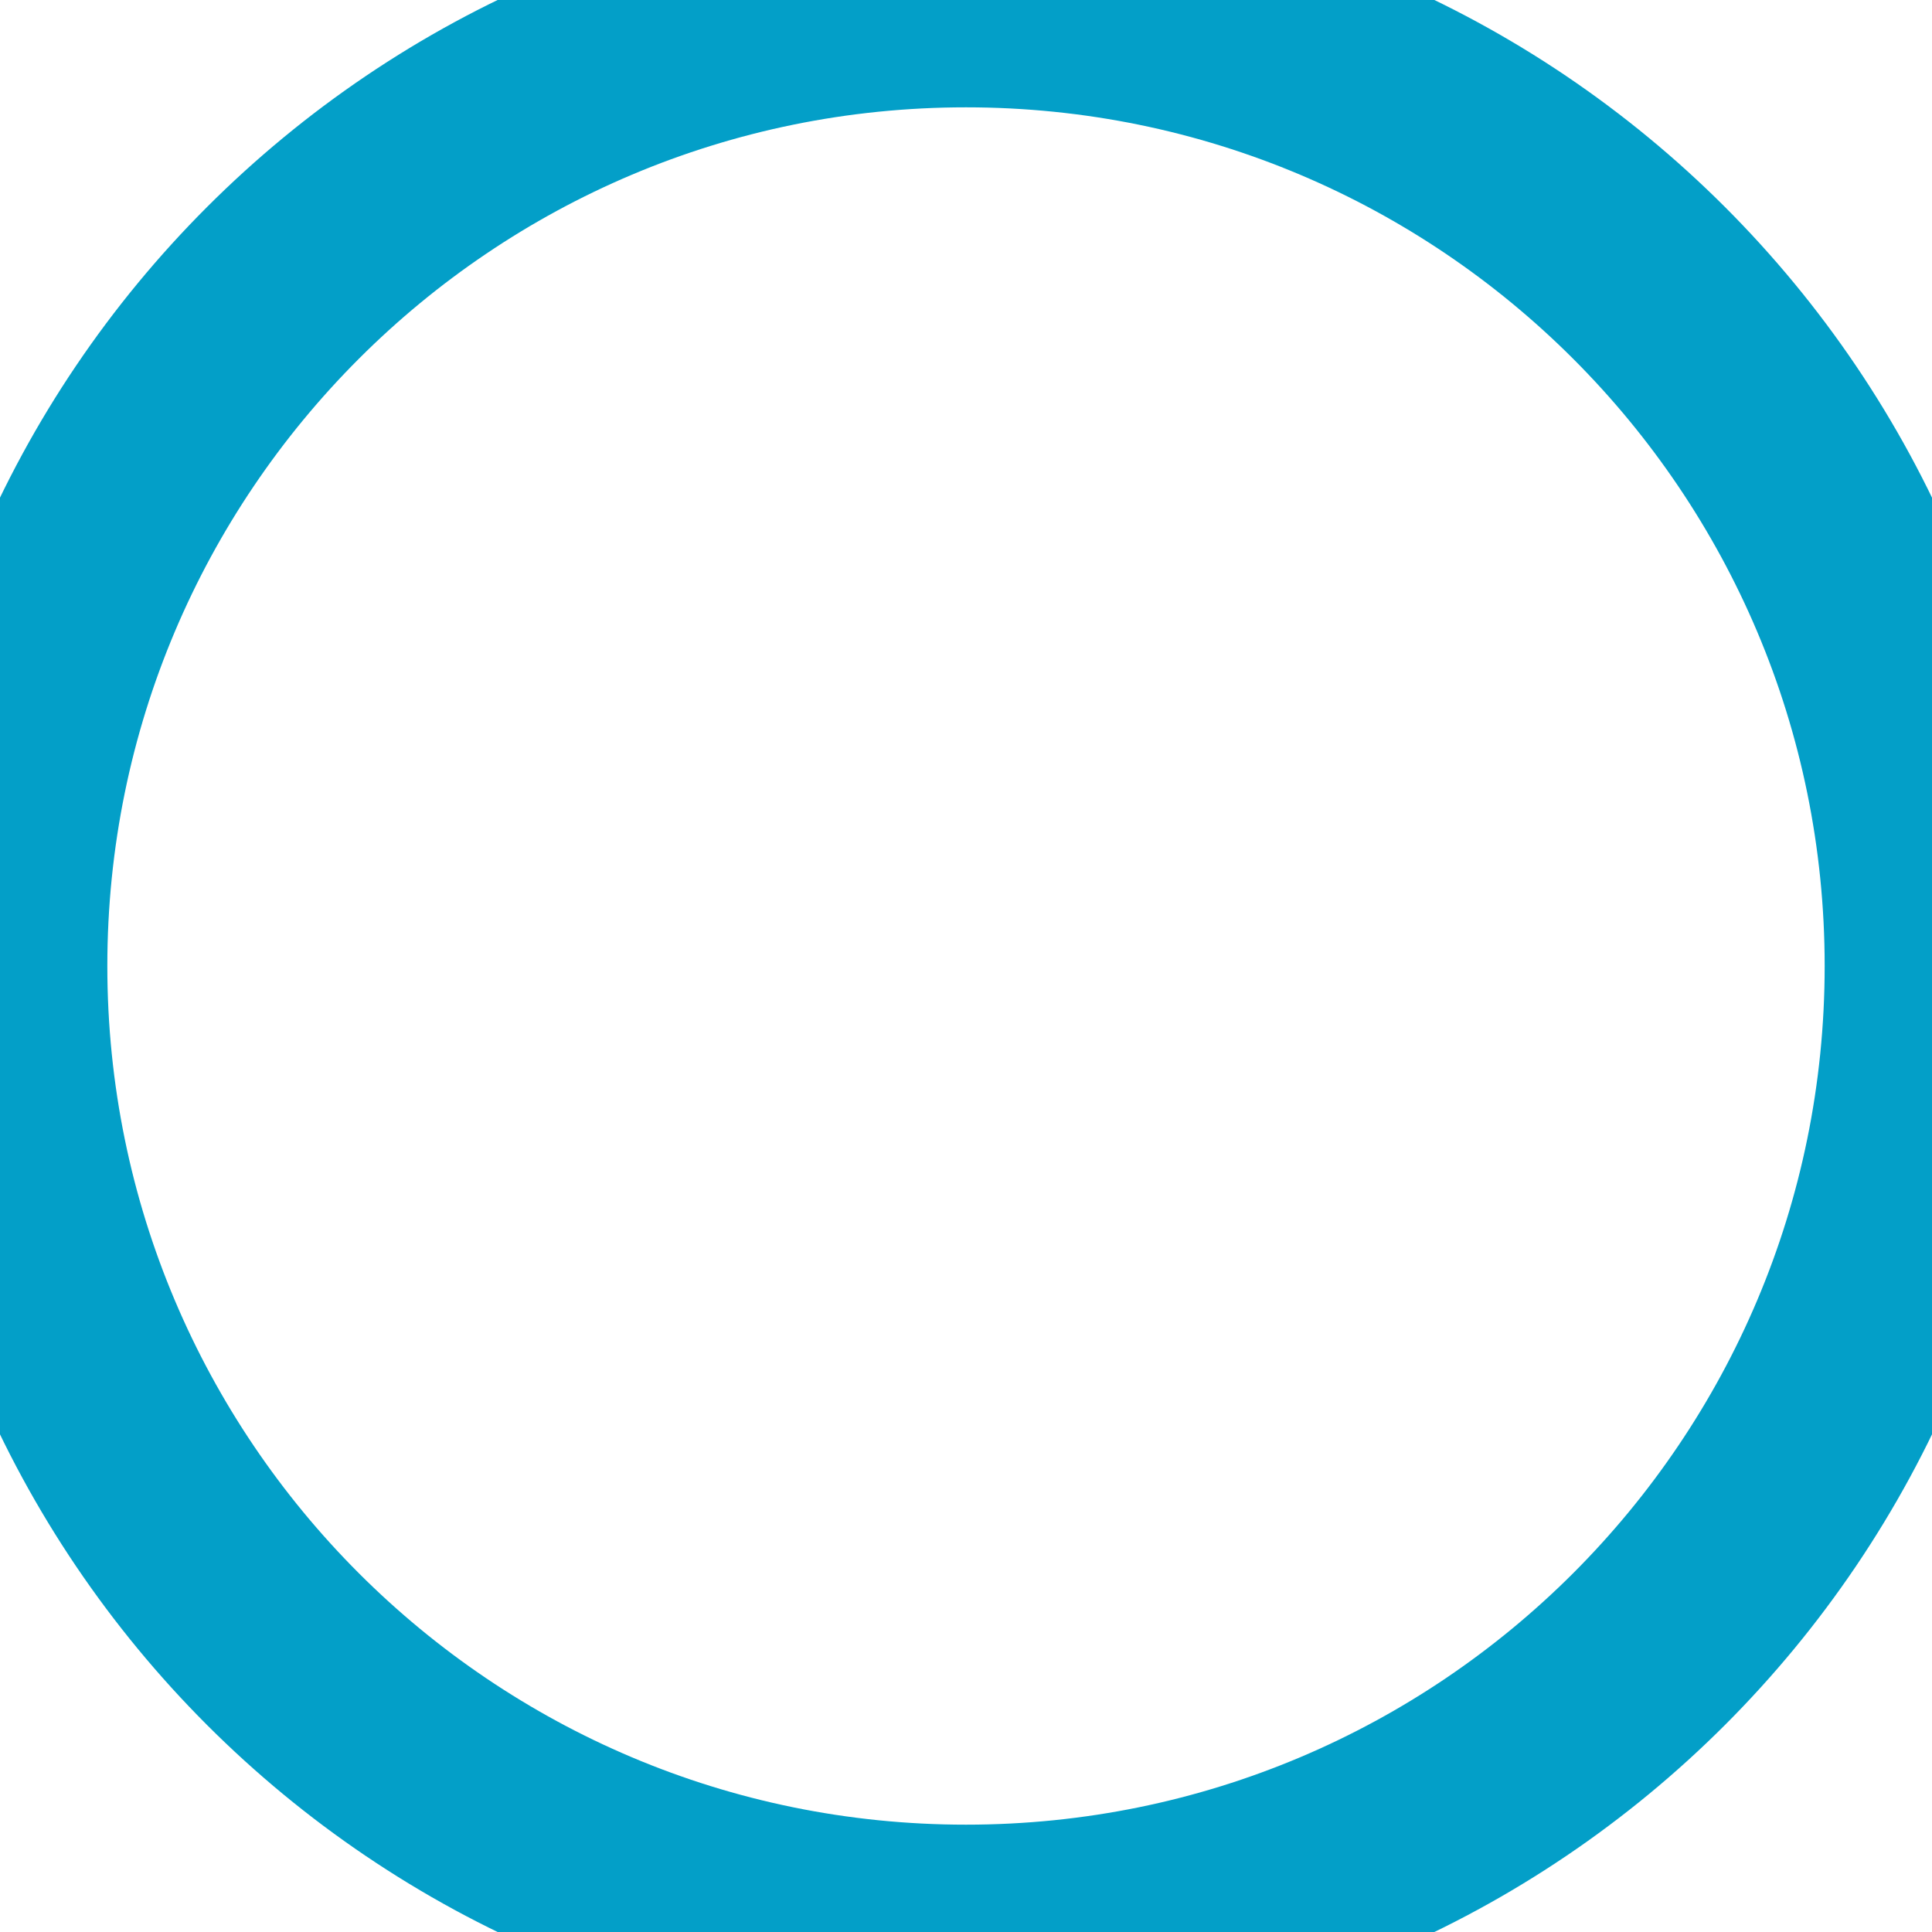
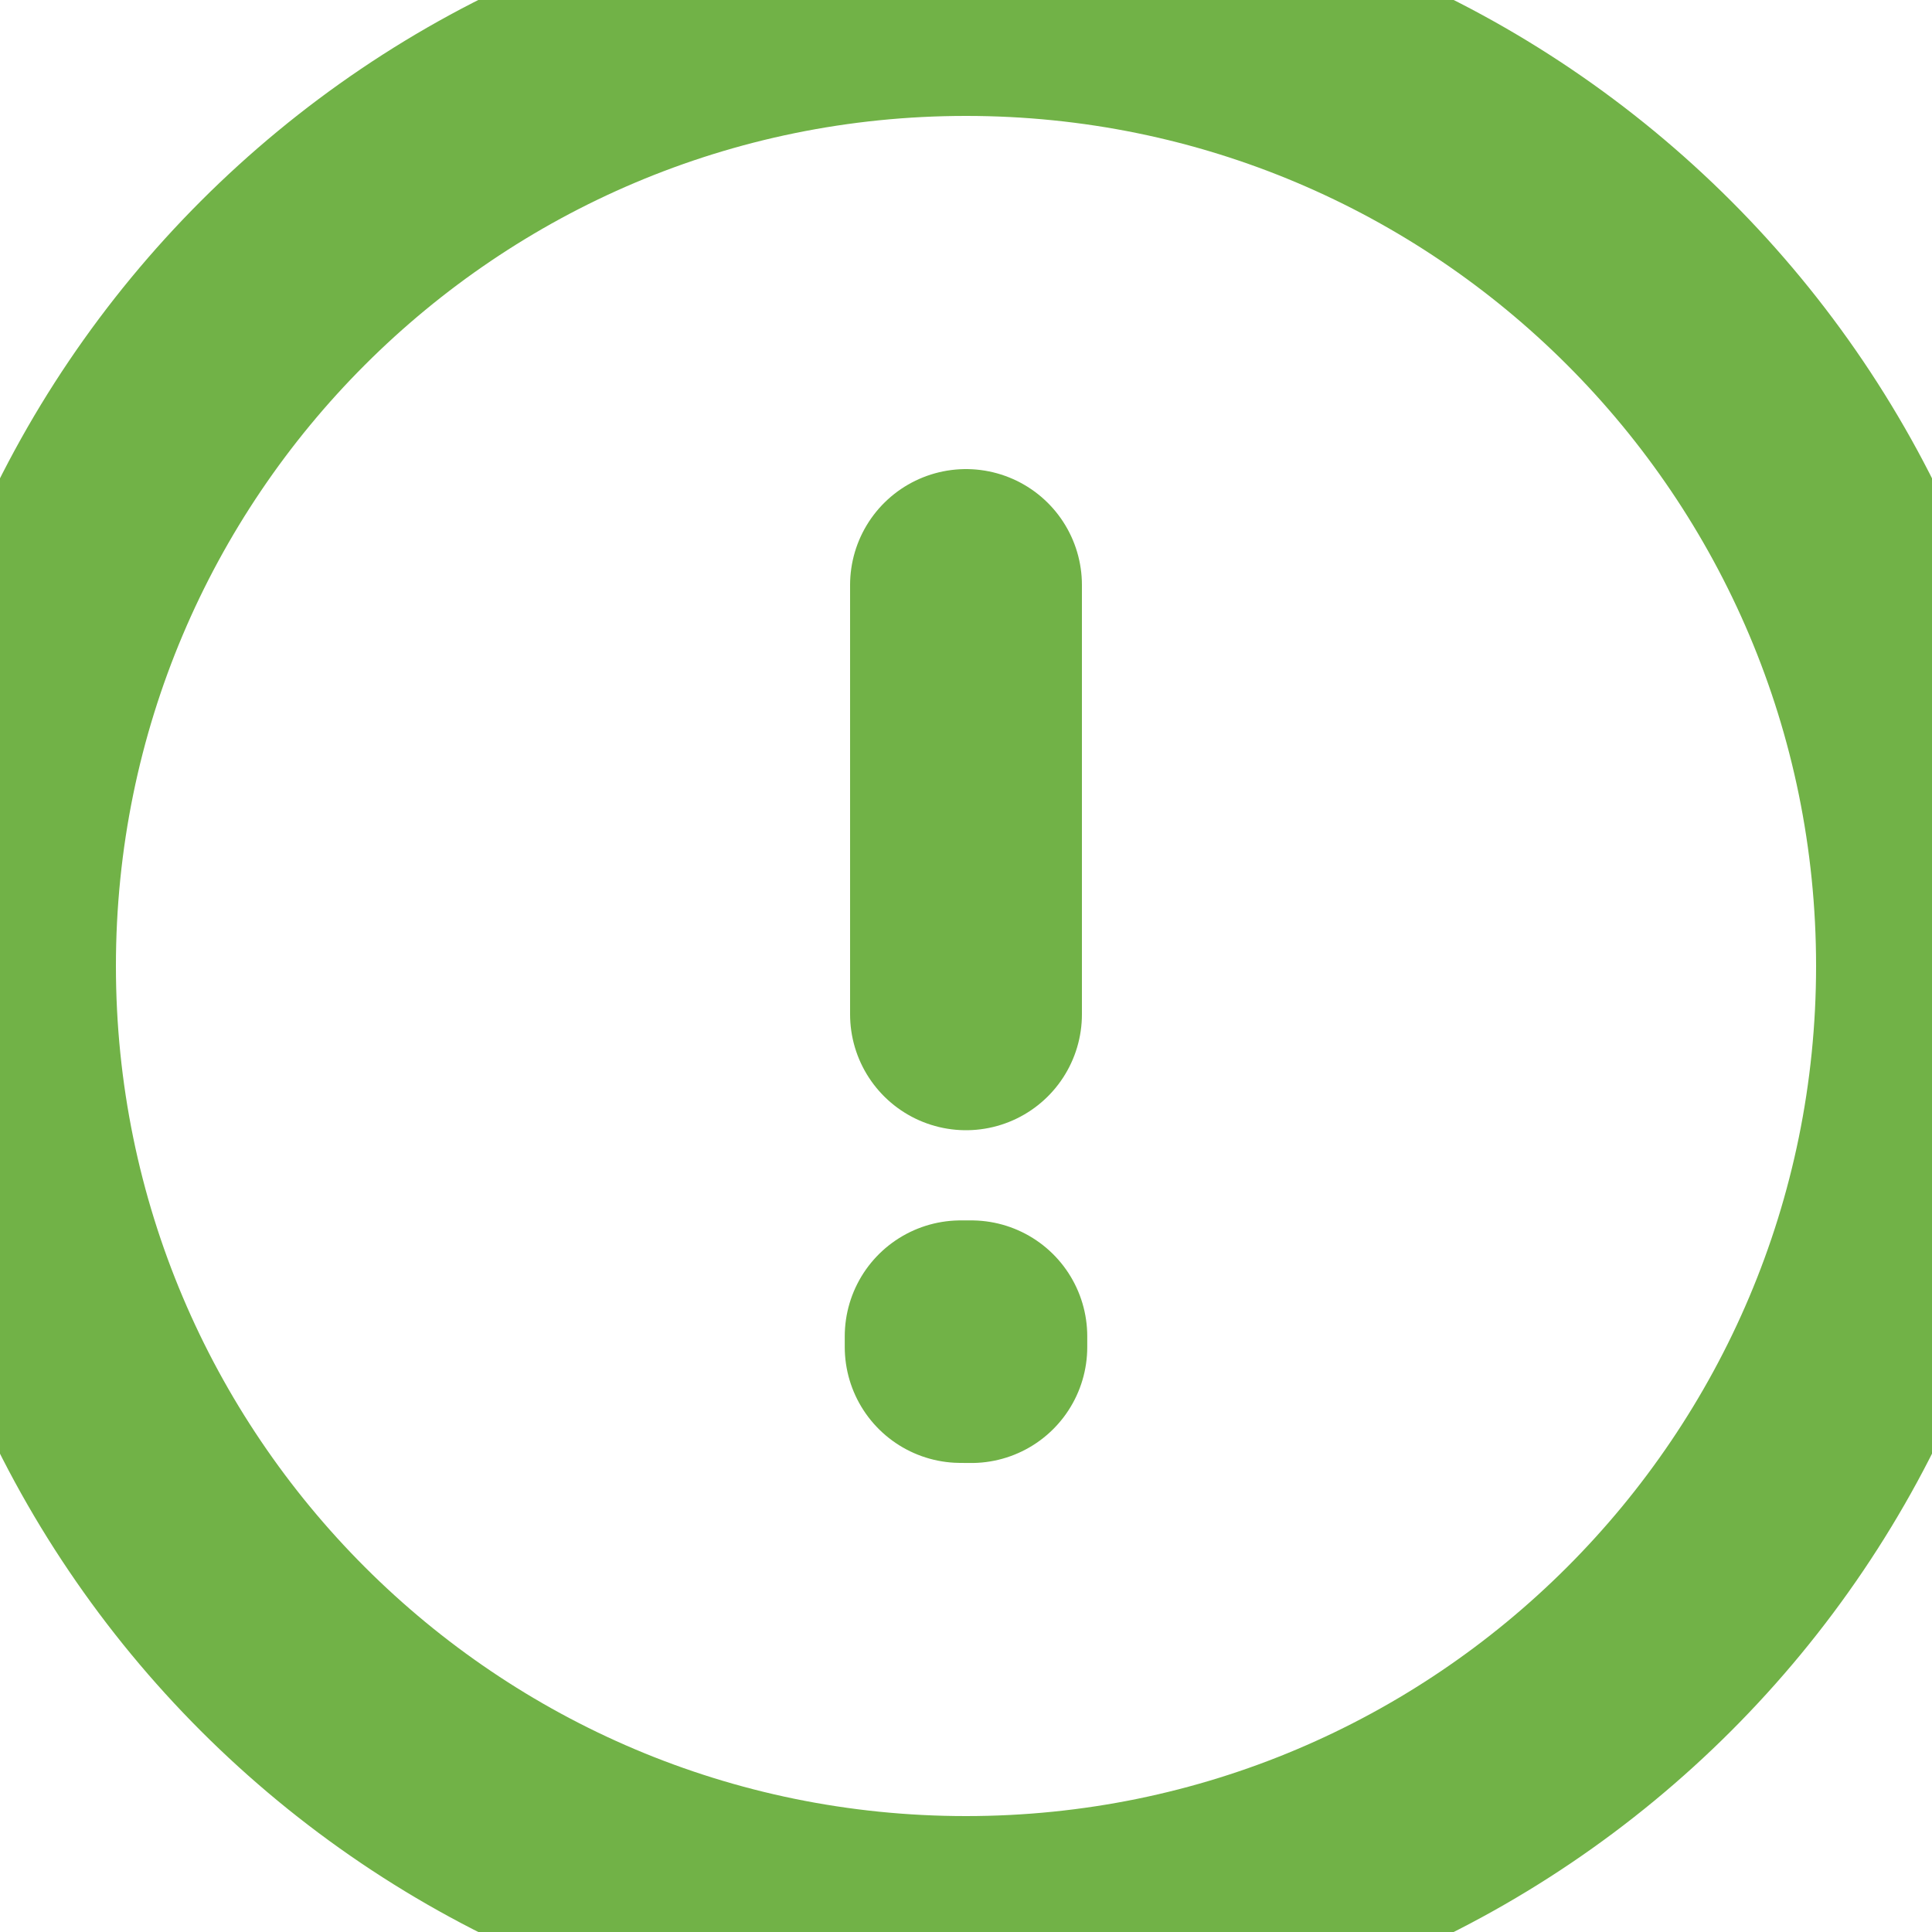
- <svg xmlns="http://www.w3.org/2000/svg" width="18" height="18" viewBox="0 0 18 18" fill="none">
-   <path d="M0 9C0 13.971 4.029 18 9 18C13.971 18 18 13.971 18 9C18 4.029 13.971 0 9 0C4.029 0 0 4.029 0 9Z" stroke="#039FC8" stroke-width="2" stroke-linecap="round" stroke-linejoin="round" />
+ <svg xmlns="http://www.w3.org/2000/svg" width="25" height="25" viewBox="0 0 25 25" fill="none">
+   <path d="M12.5 7.57V13.125M12.5 25C5.596 25 0 19.404 0 12.5C0 5.596 5.596 0 12.5 0C19.404 0 25 5.596 25 12.5C25 19.404 19.404 25 12.5 25ZM12.569 17.292V17.431L12.431 17.43V17.292H12.569Z" stroke="#71B247" stroke-width="3" stroke-linecap="round" stroke-linejoin="round" />
</svg>
